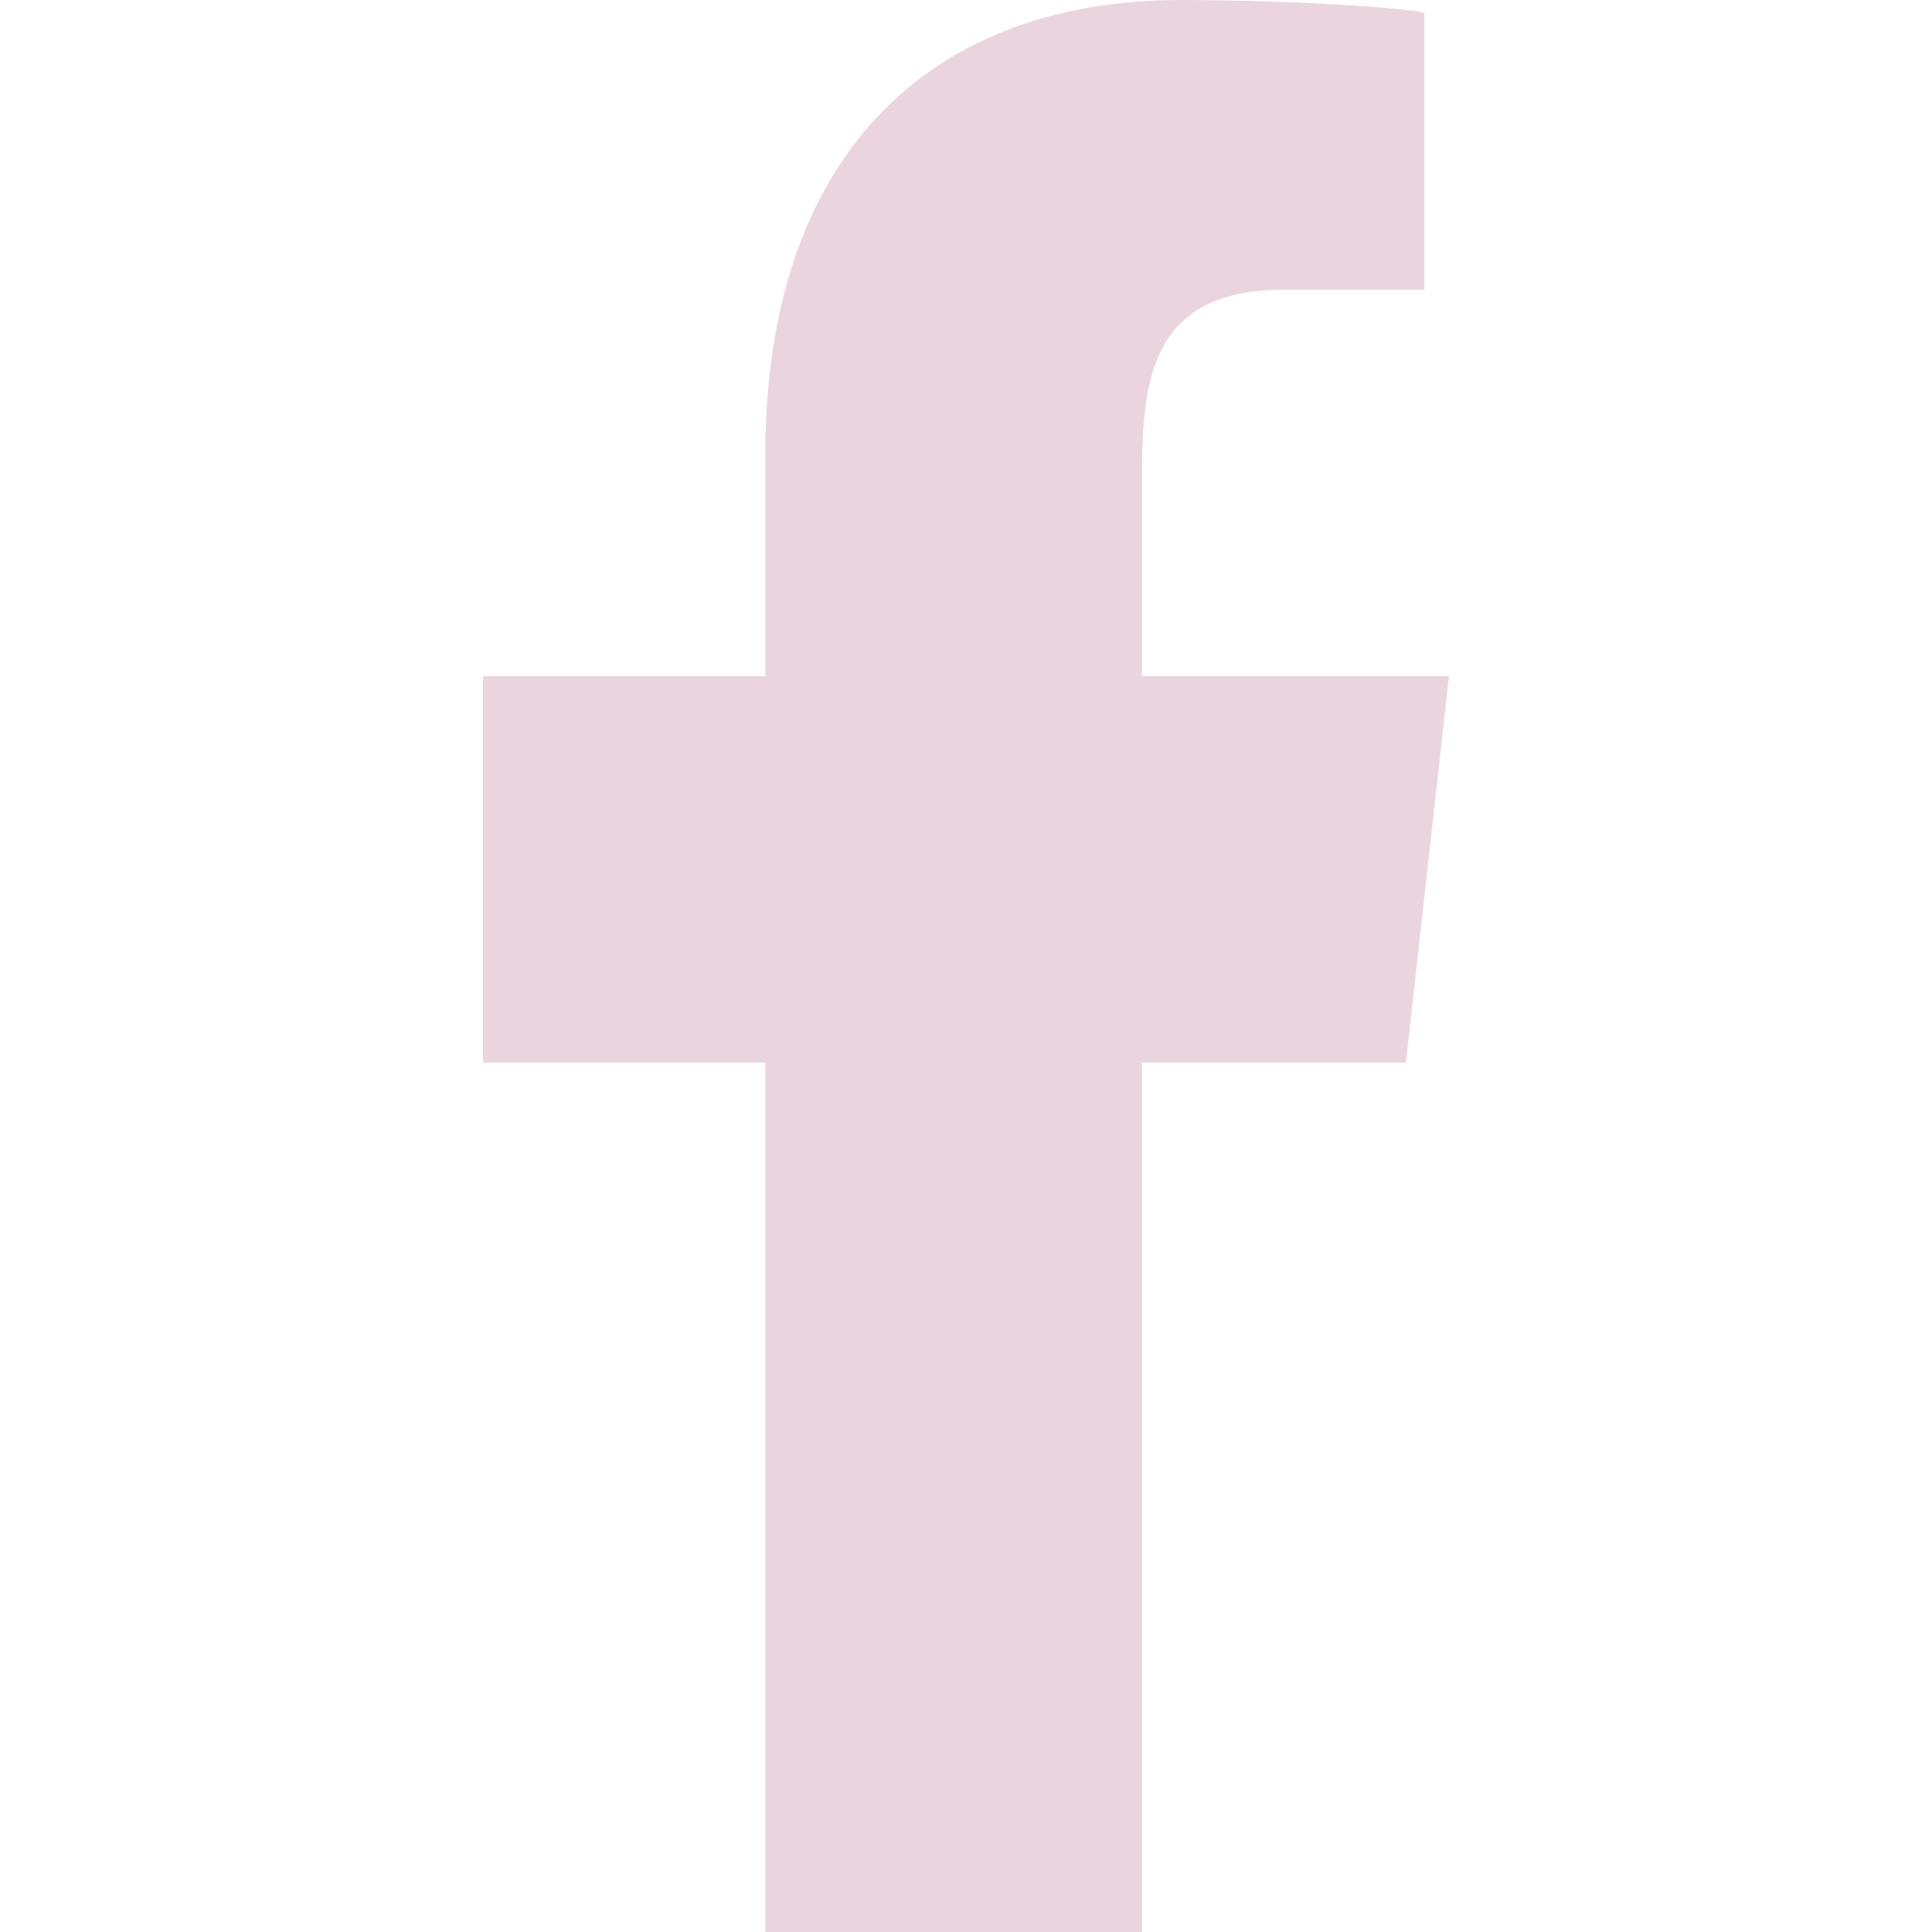
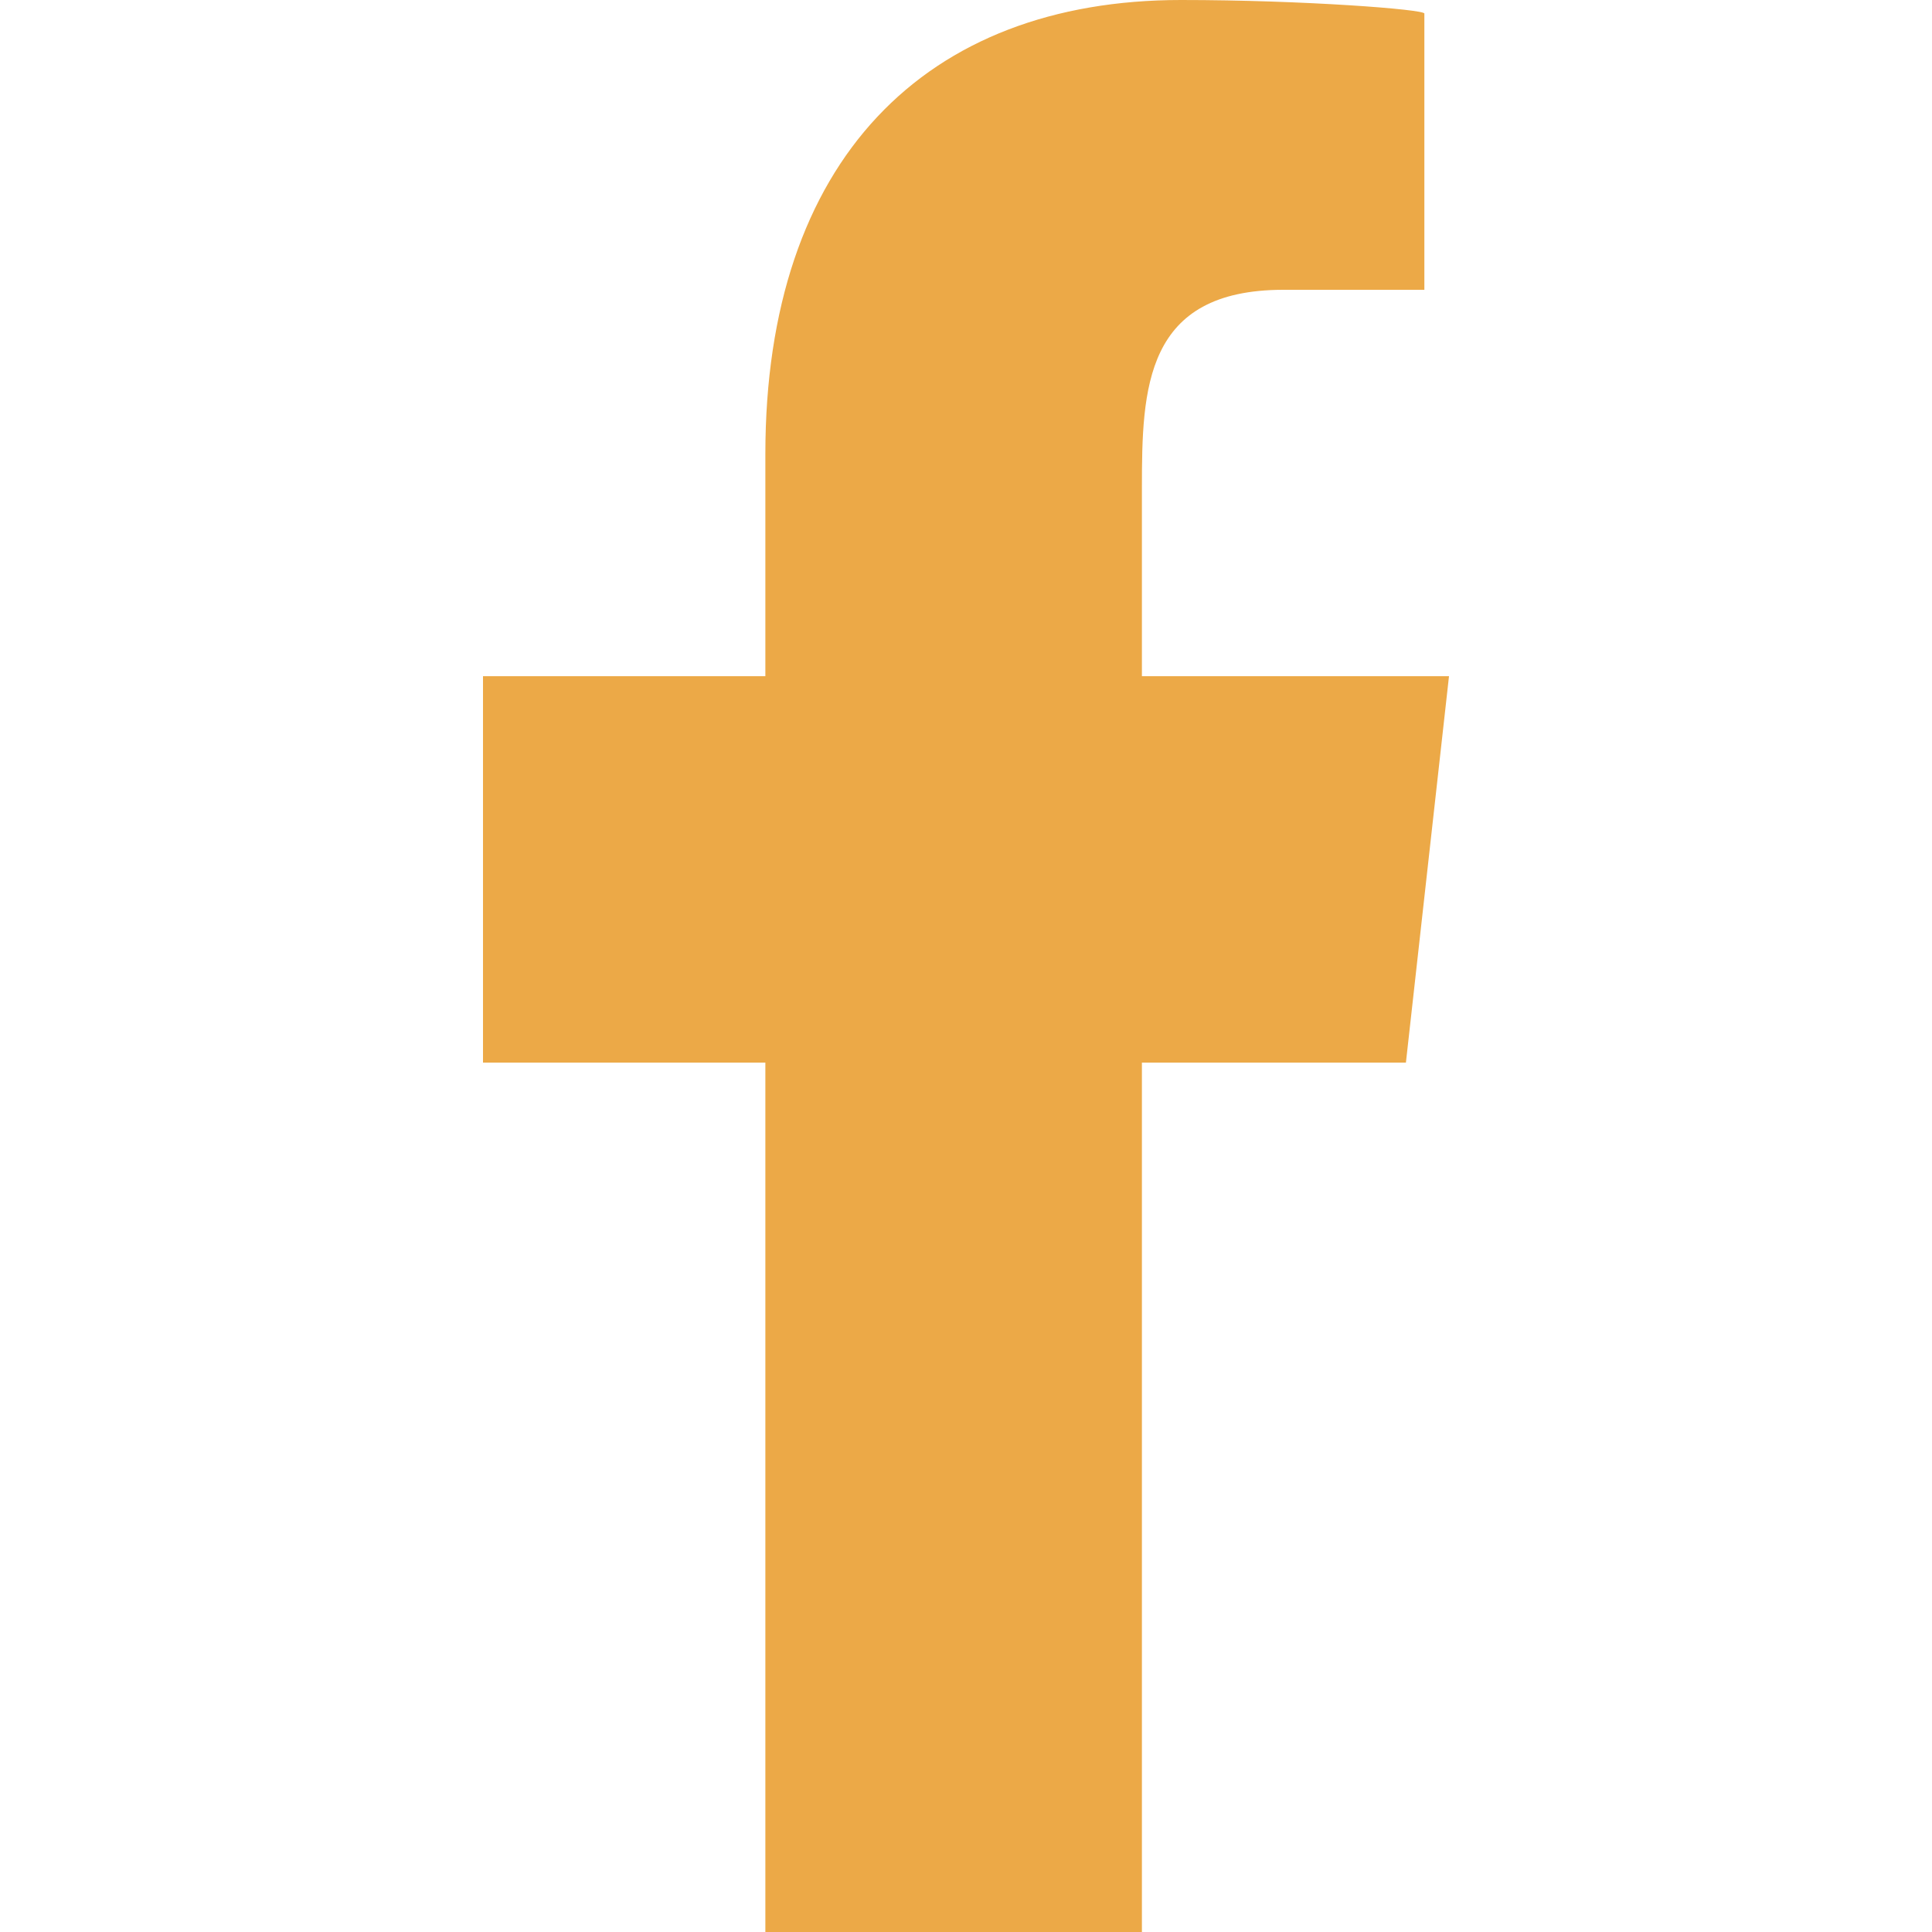
<svg xmlns="http://www.w3.org/2000/svg" width="800px" height="800px" viewBox="-5 0 20 20" version="1.1" fill="#000000">
  <g id="SVGRepo_bgCarrier" stroke-width="0" />
  <g id="SVGRepo_tracerCarrier" stroke-linecap="round" stroke-linejoin="round" />
  <g id="SVGRepo_iconCarrier">
    <defs> </defs>
    <g id="Page-1" stroke="none" stroke-width="1" fill="none" fill-rule="evenodd">
-       <g id="Dribbble-Light-Preview" transform="translate(-385, -7399)" fill="#ead5de">
+       <g id="Dribbble-Light-Preview" transform="translate(-385, -7399)" fill="#eca947">
        <g id="icons" transform="translate(56, 160)">
          <path d="M335.821,7259 L335.821,7250 L338.554,7250 L339,7246 L335.821,7246 L335.821,7244.052 C335.821,7243.022 335.848,7242 337.287,7242 L338.745,7242 L338.745,7239.14 C338.745,7239.097 337.492,7239 336.226,7239 C333.58,7239 331.923,7240.657 331.923,7243.7 L331.923,7246 L329,7246 L329,7250 L331.923,7250 L331.923,7259 L335.821,7259 Z" id="facebook-[#176]"> </path>
        </g>
      </g>
    </g>
  </g>
</svg>
